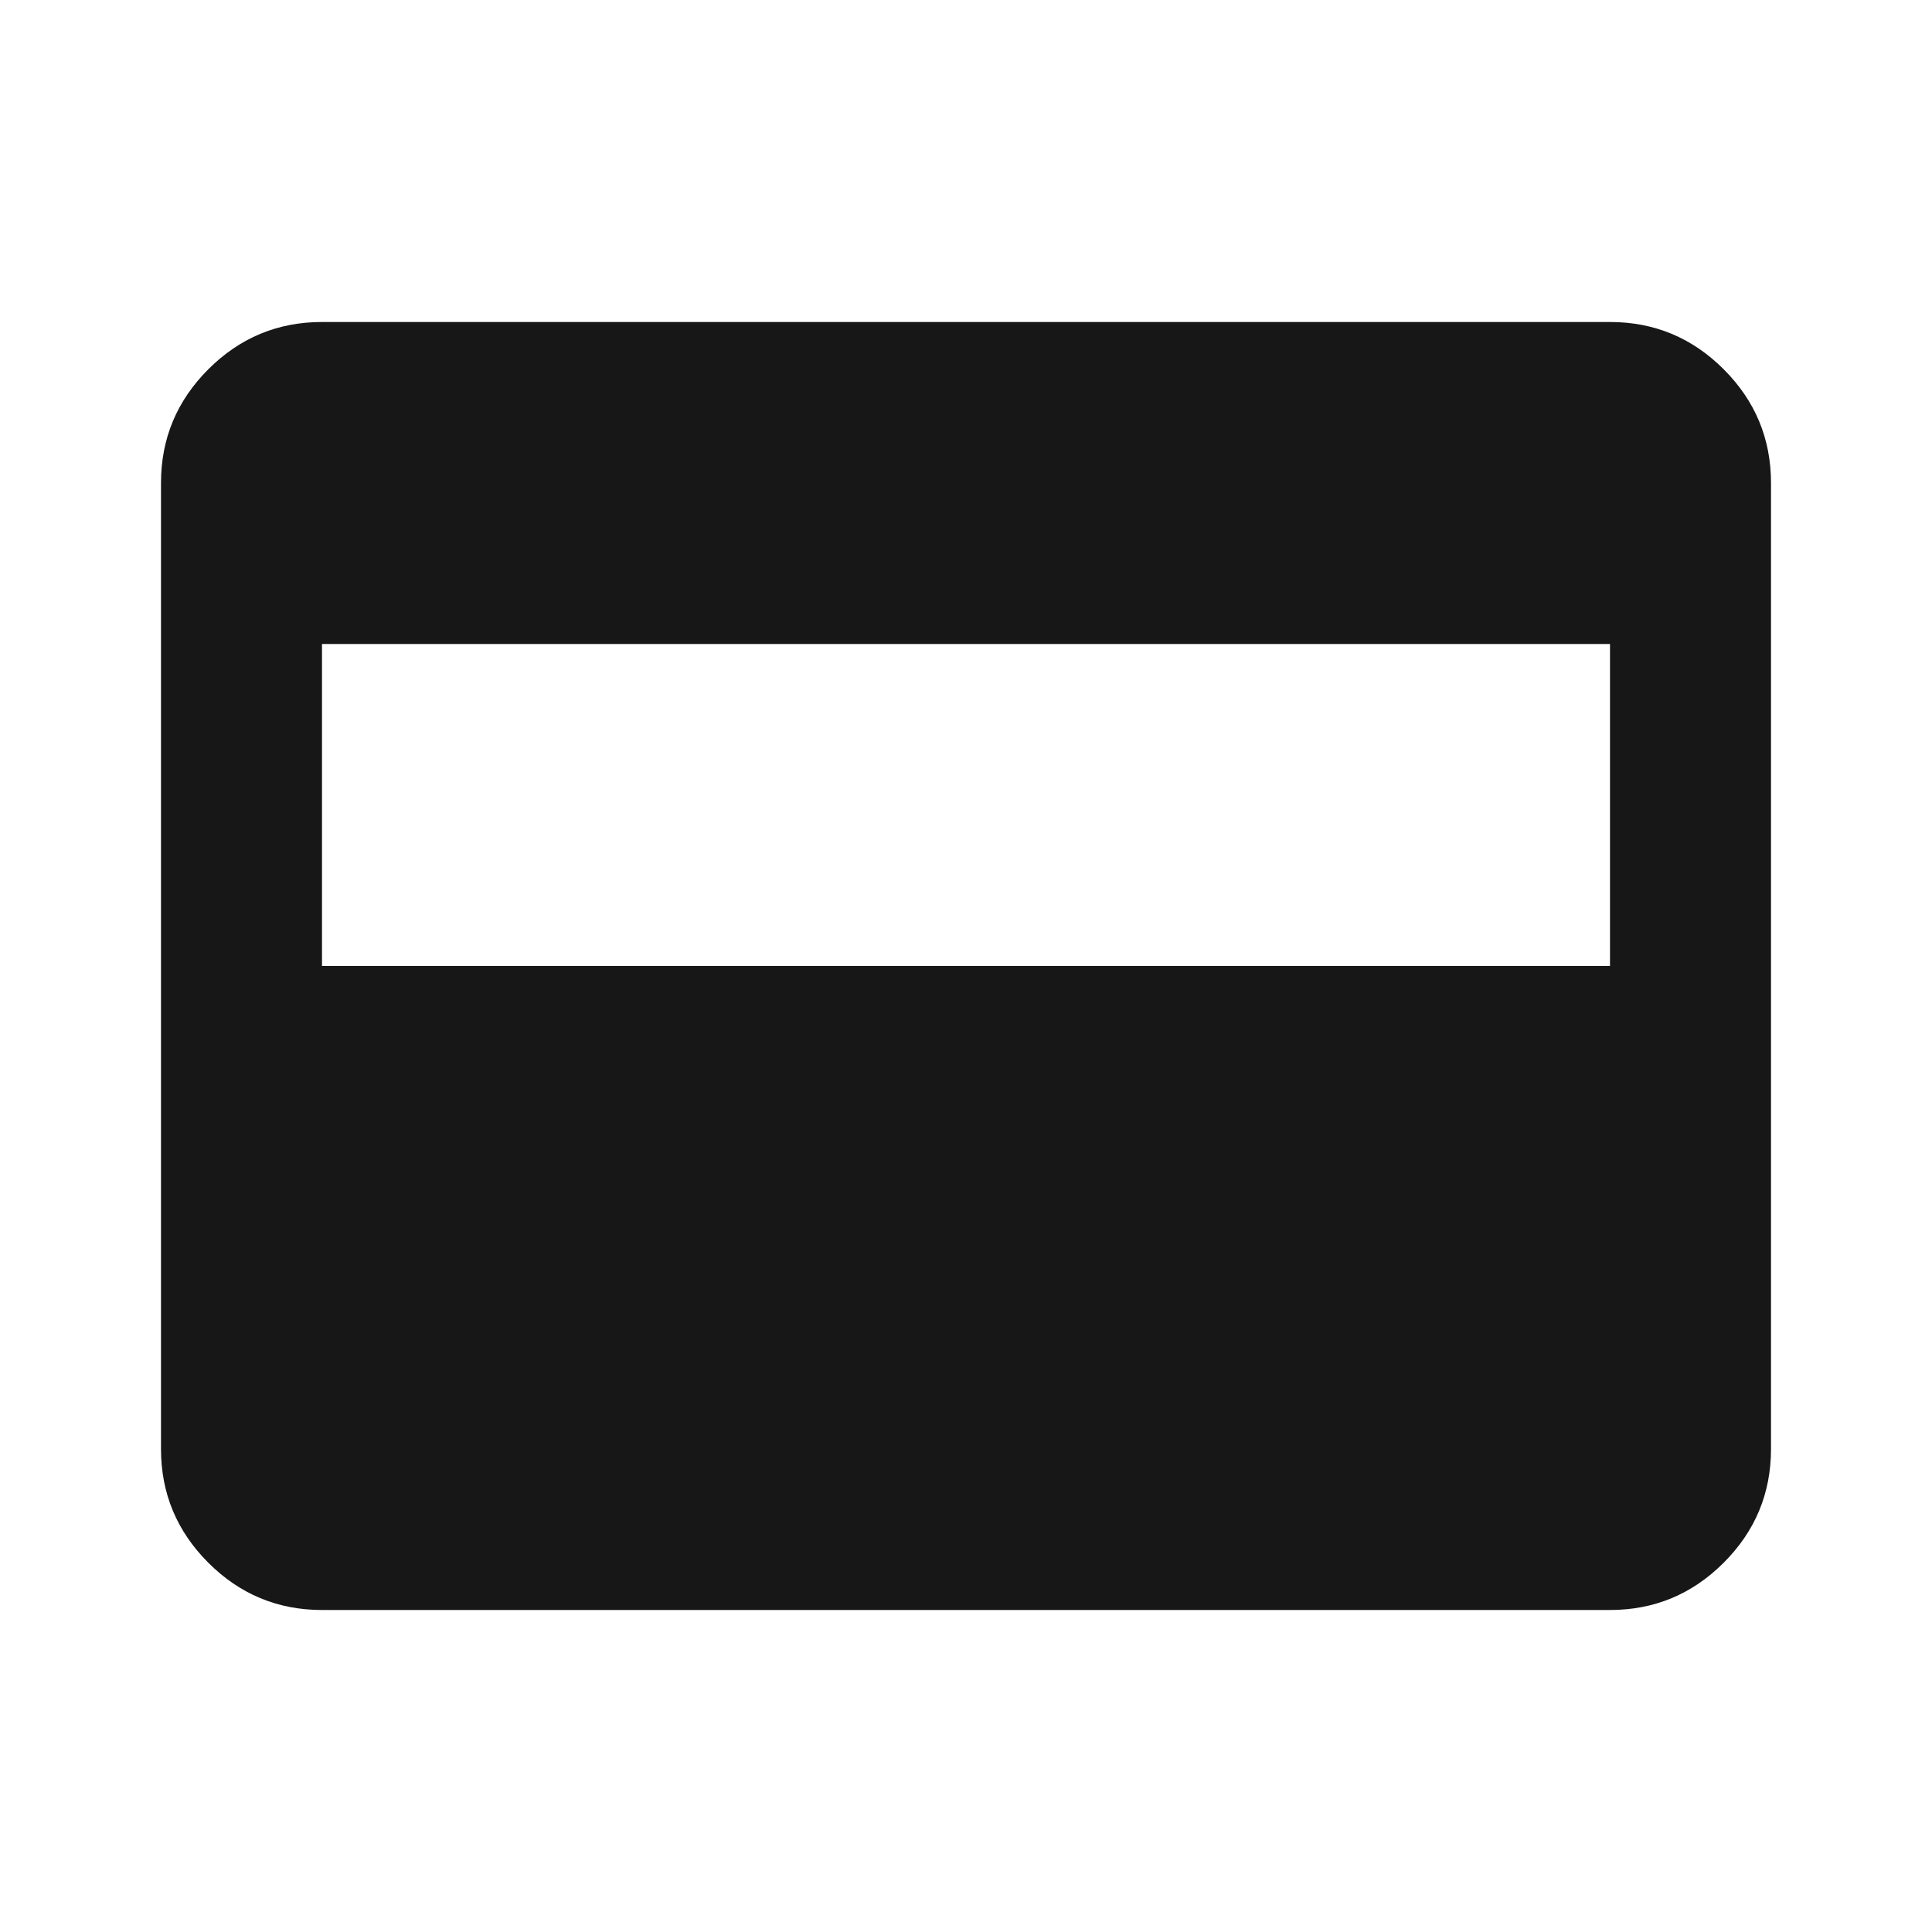
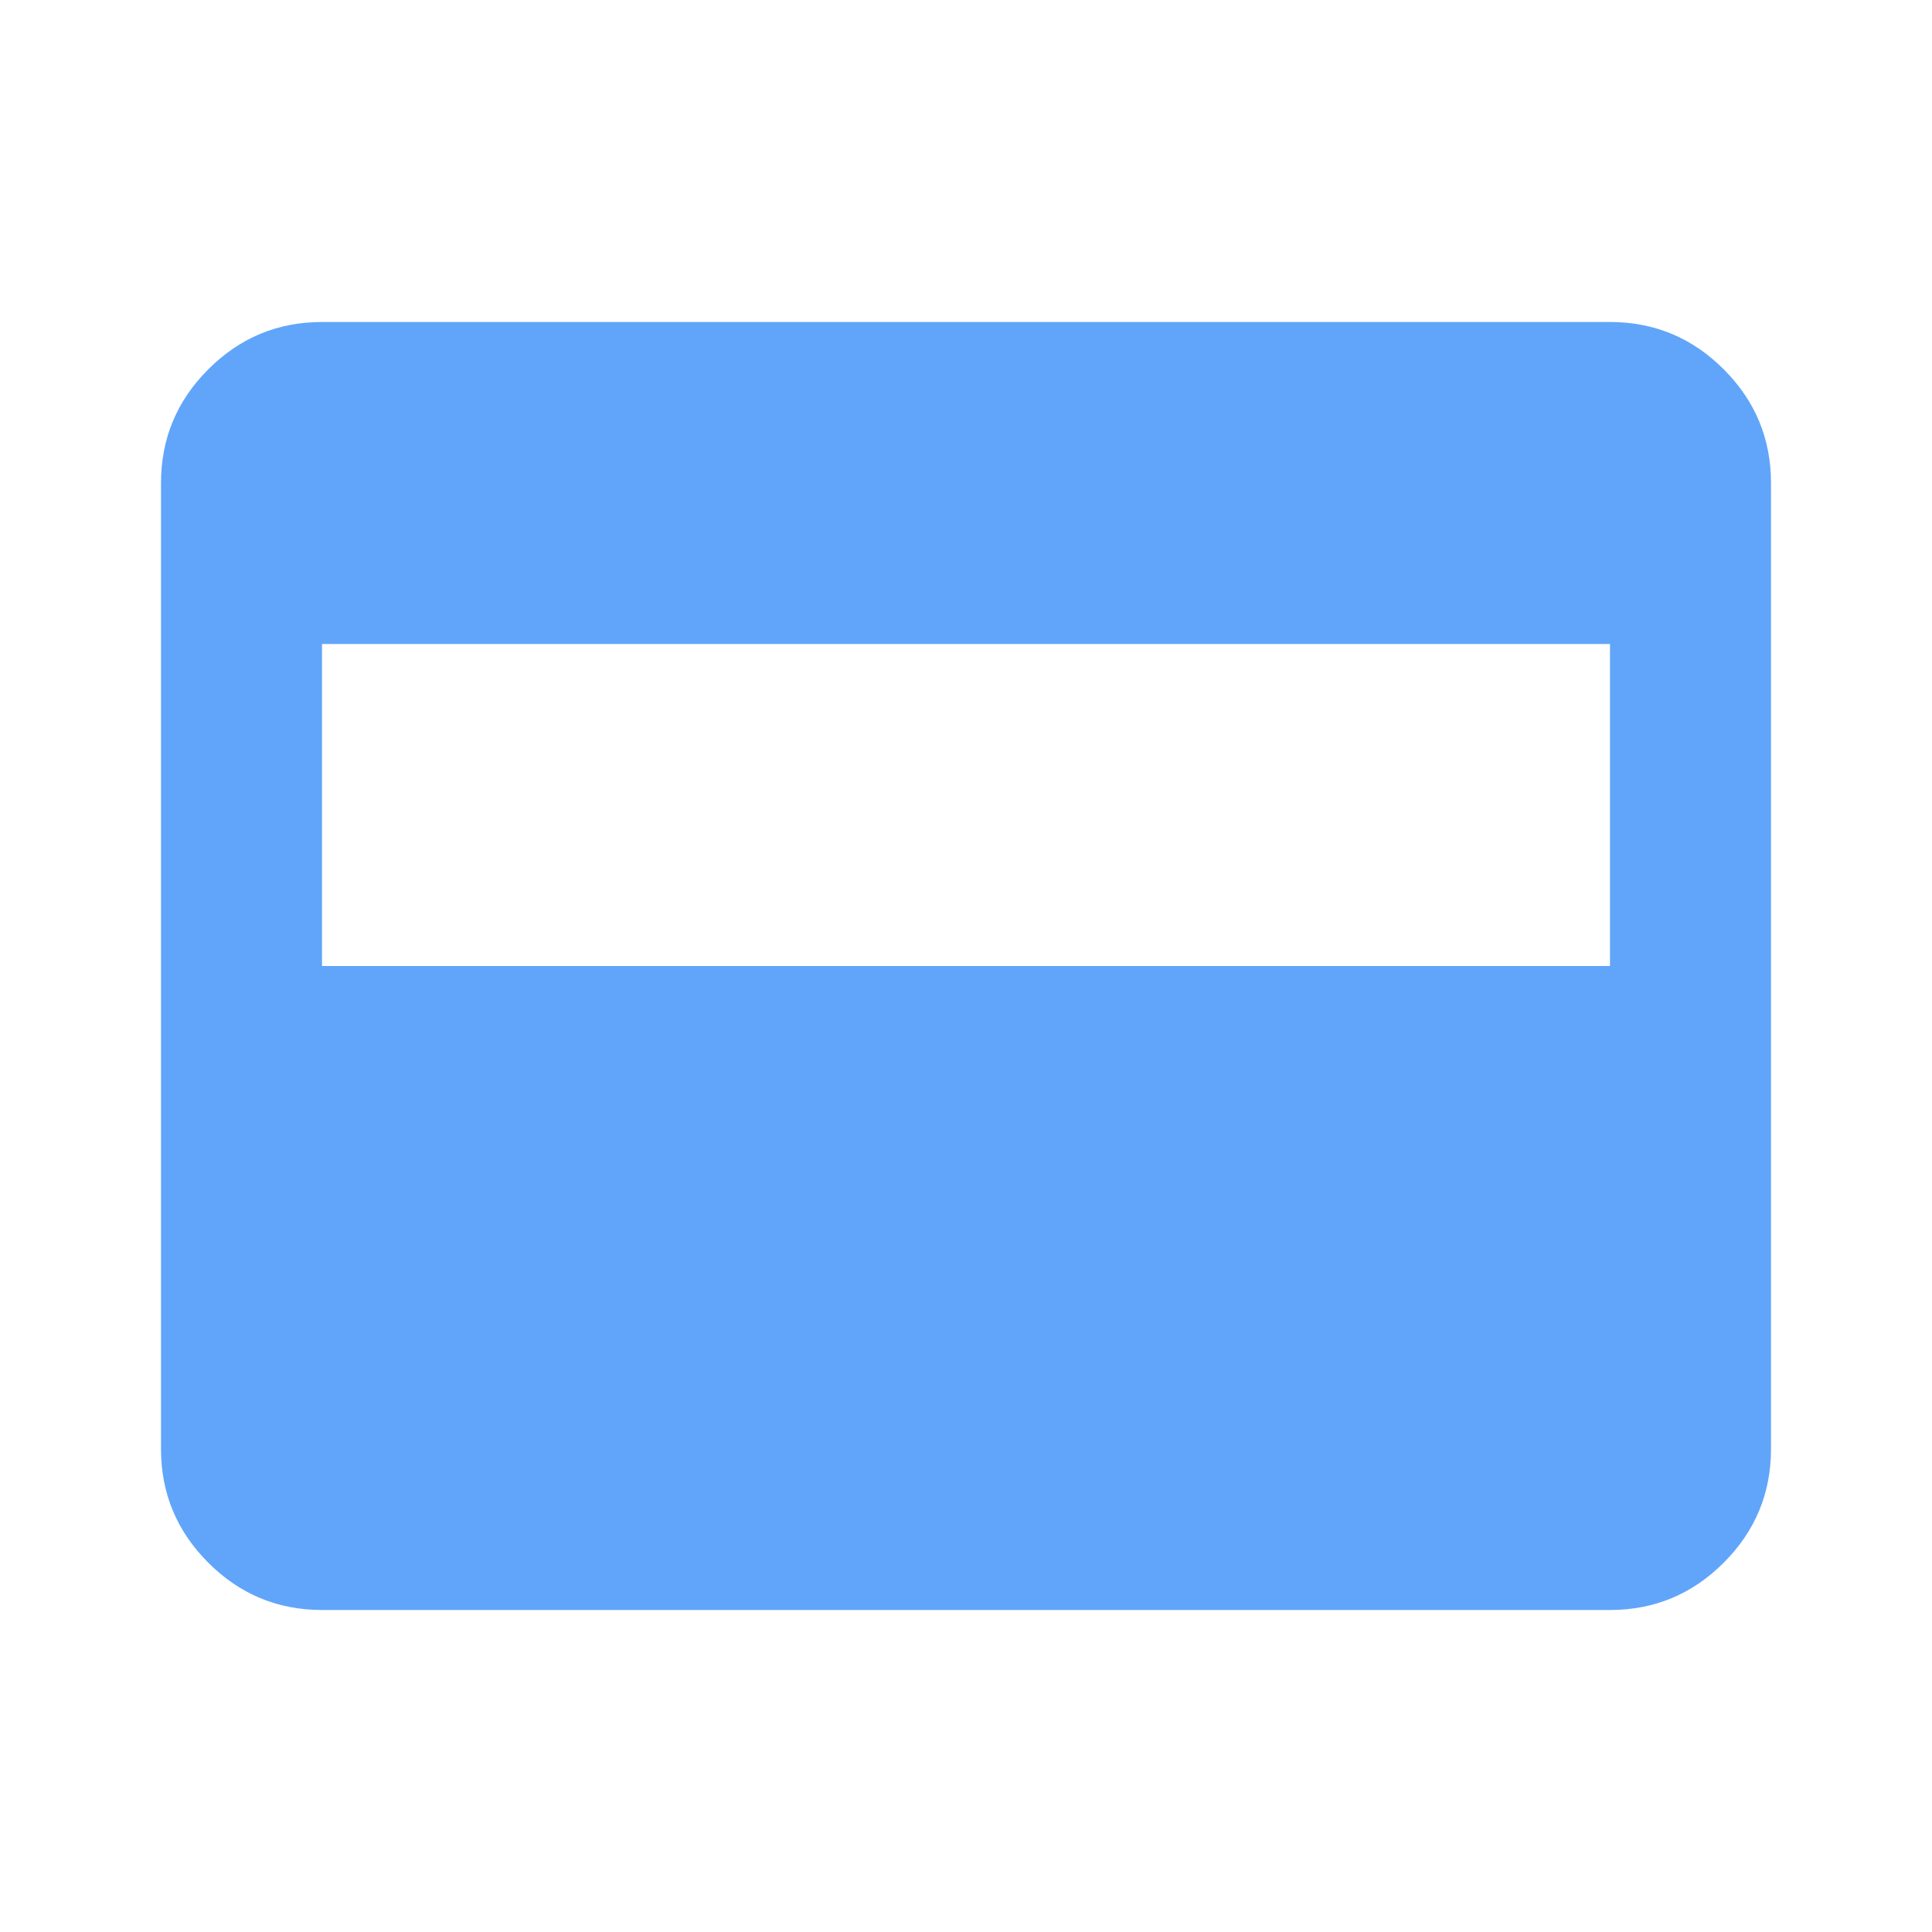
<svg xmlns="http://www.w3.org/2000/svg" height="24px" viewBox="0 -960 960 960" width="24px" fill="#e8eaed">
-   <path d="M160-160q-33 0-56.5-23.5T80-240v-480q0-33 23.5-56.5T160-800h640q33 0 56.5 23.5T880-720v480q0 33-23.5 56.5T800-160H160Zm0-320h640v-160H160v160Z" fill="#171717" />
+   <path d="M160-160q-33 0-56.5-23.5T80-240v-480q0-33 23.5-56.5T160-800h640q33 0 56.5 23.5T880-720v480q0 33-23.5 56.5T800-160H160Zm0-320h640v-160H160v160Z" fill="#60a5fa" />
</svg>
